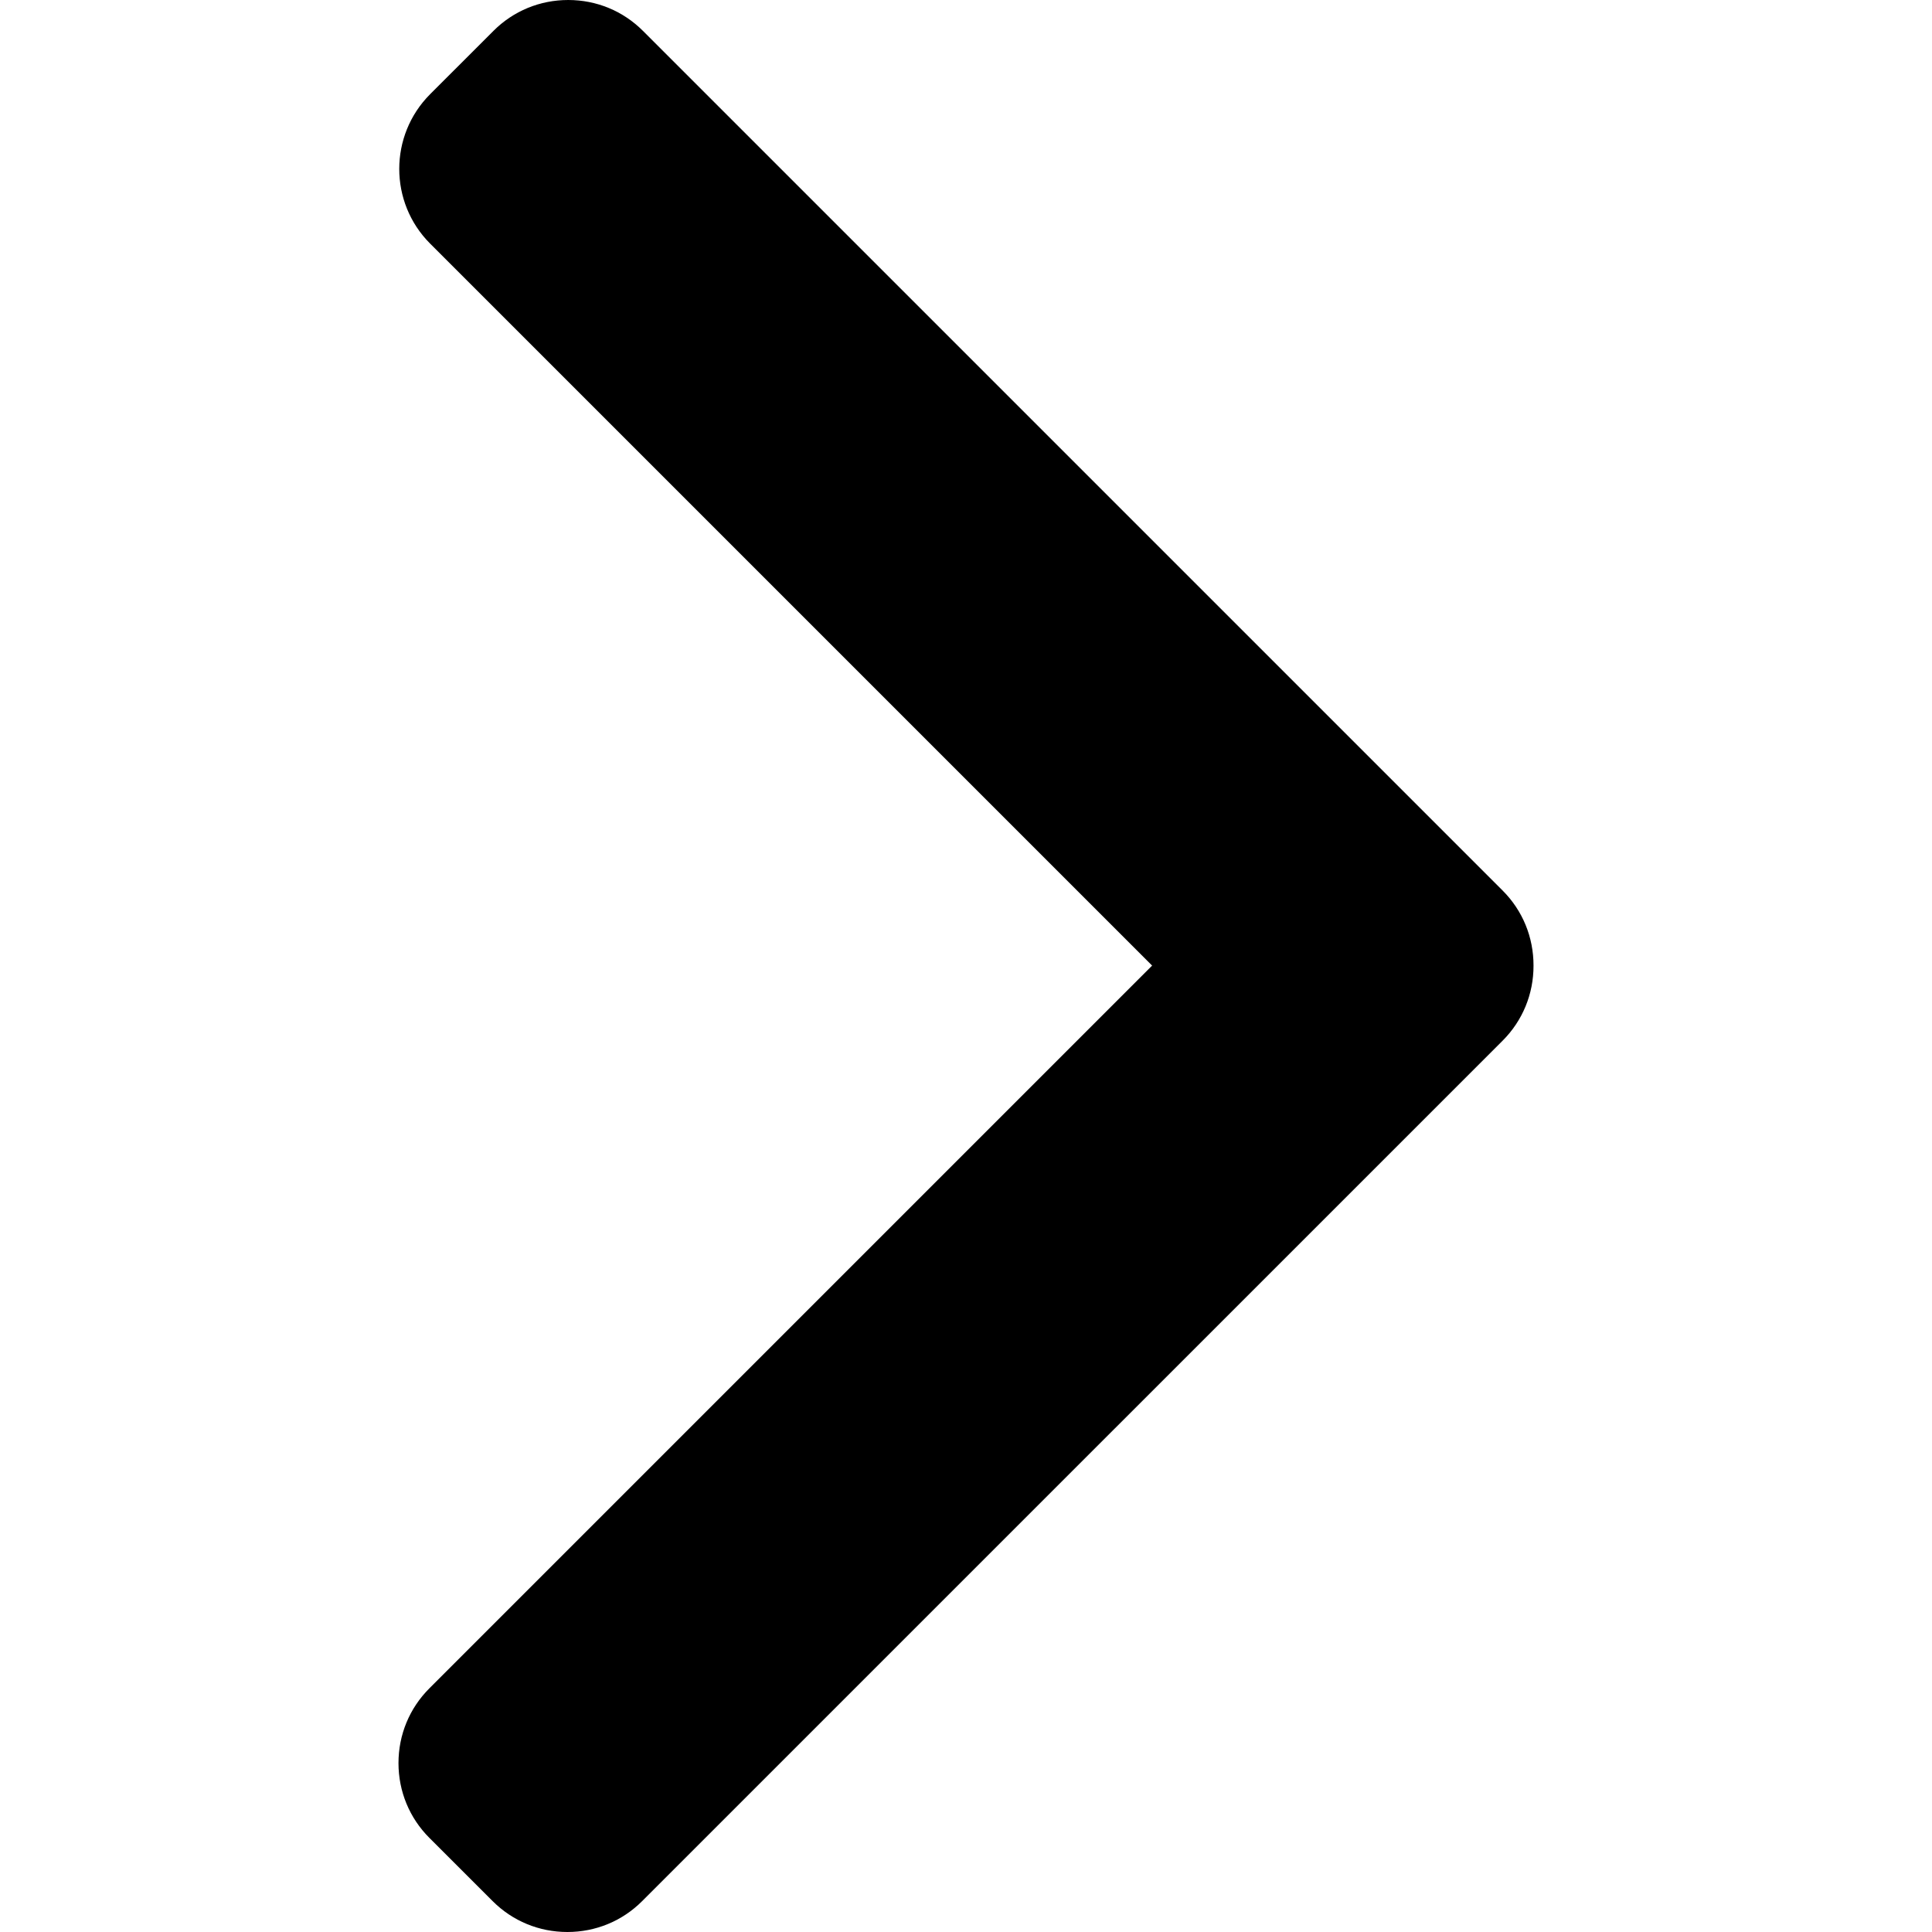
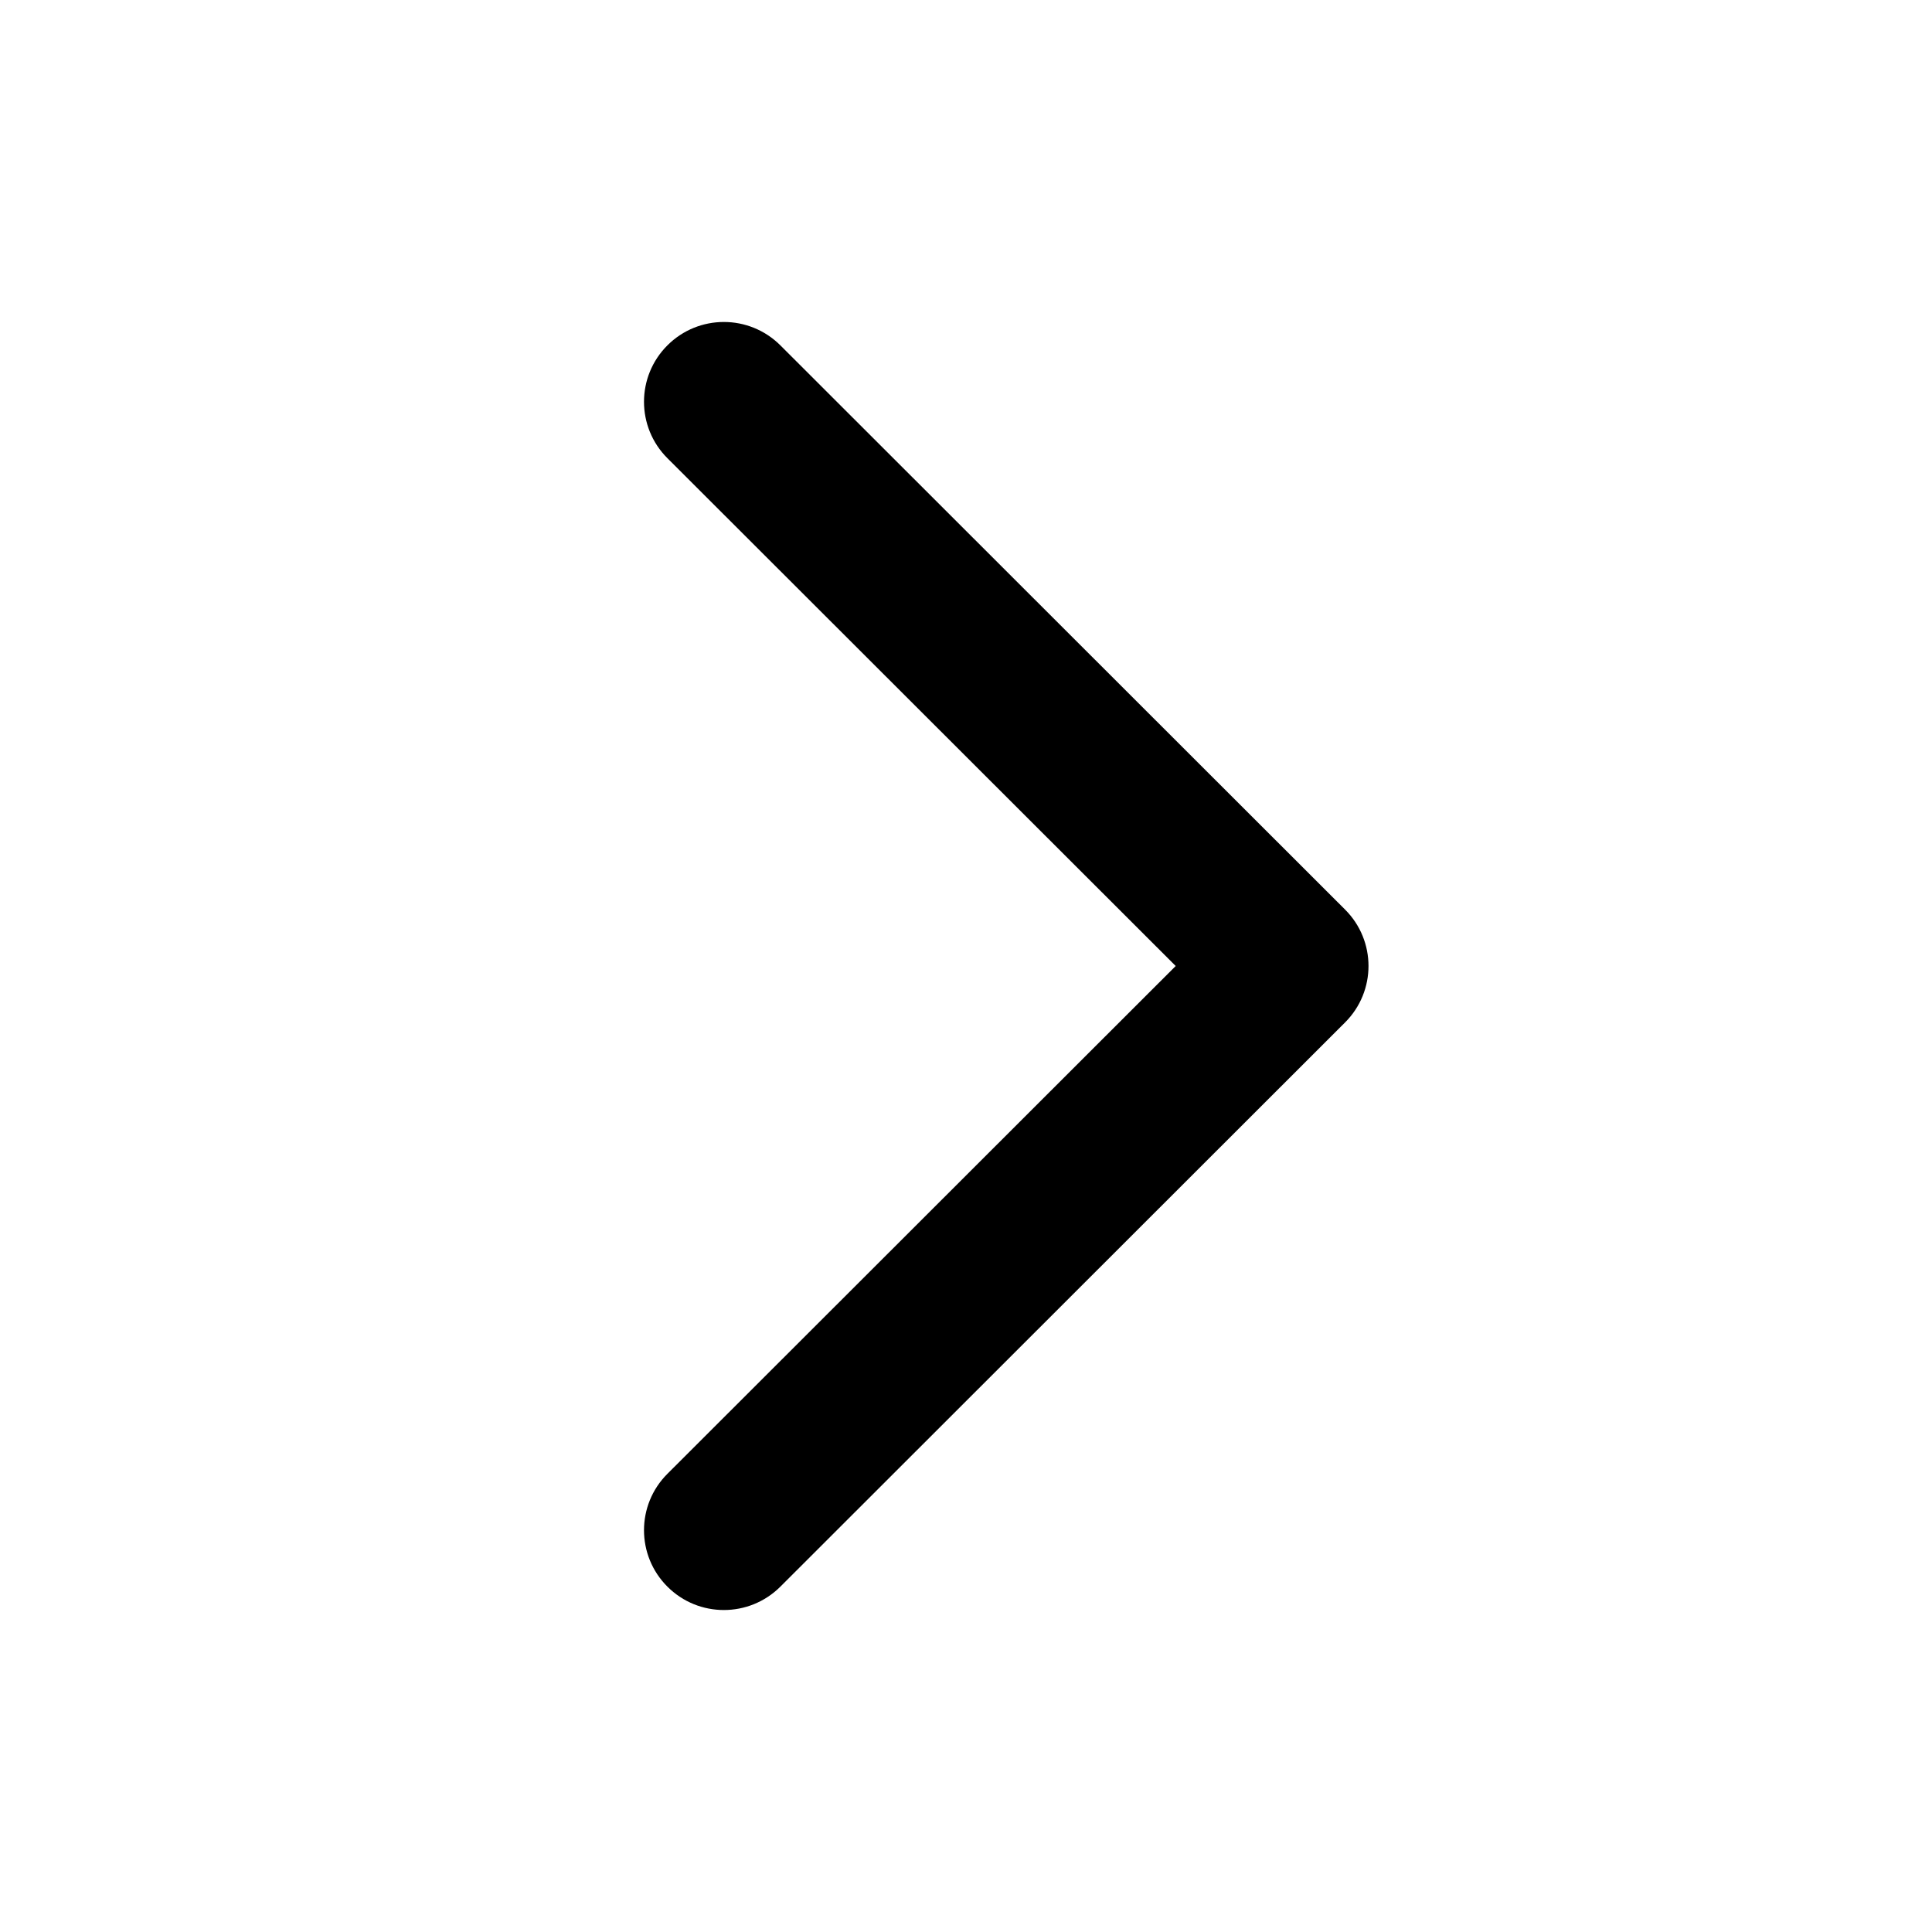
- <svg xmlns="http://www.w3.org/2000/svg" version="1.1" id="Layer_1" x="0px" y="0px" viewBox="0 0 492.004 492.004" xml:space="preserve">
-   <g>
-     <g>
-       <path d="M382.678,226.804L163.73,7.86C158.666,2.792,151.906,0,144.698,0s-13.968,2.792-19.032,7.86l-16.124,16.12    c-10.492,10.504-10.492,27.576,0,38.064L293.398,245.9l-184.06,184.06c-5.064,5.068-7.86,11.824-7.86,19.028    c0,7.212,2.796,13.968,7.86,19.04l16.124,16.116c5.068,5.068,11.824,7.86,19.032,7.86s13.968-2.792,19.032-7.86L382.678,265    c5.076-5.084,7.864-11.872,7.848-19.088C390.542,238.668,387.754,231.884,382.678,226.804z" />
-     </g>
-   </g>
-   <g>
- </g>
-   <g>
- </g>
-   <g>
- </g>
-   <g>
- </g>
-   <g>
- </g>
-   <g>
- </g>
-   <g>
- </g>
-   <g>
- </g>
-   <g>
- </g>
-   <g>
- </g>
-   <g>
- </g>
-   <g>
- </g>
-   <g>
- </g>
-   <g>
- </g>
-   <g>
- </g>
+ <svg xmlns="http://www.w3.org/2000/svg" width="24" height="24" viewBox="0 0 24 24">
+   <path d="M8.291 18.308C7.903 18.695 7.903 19.323 8.291 19.71C8.678 20.097 9.306 20.097 9.694 19.71L16.709 12.701C17.097 12.314 17.097 11.686 16.709 11.299L9.694 4.29C9.306 3.903 8.678 3.903 8.291 4.29C7.903 4.677 7.903 5.305 8.291 5.692L14.605 12L8.291 18.308Z" />
</svg>
